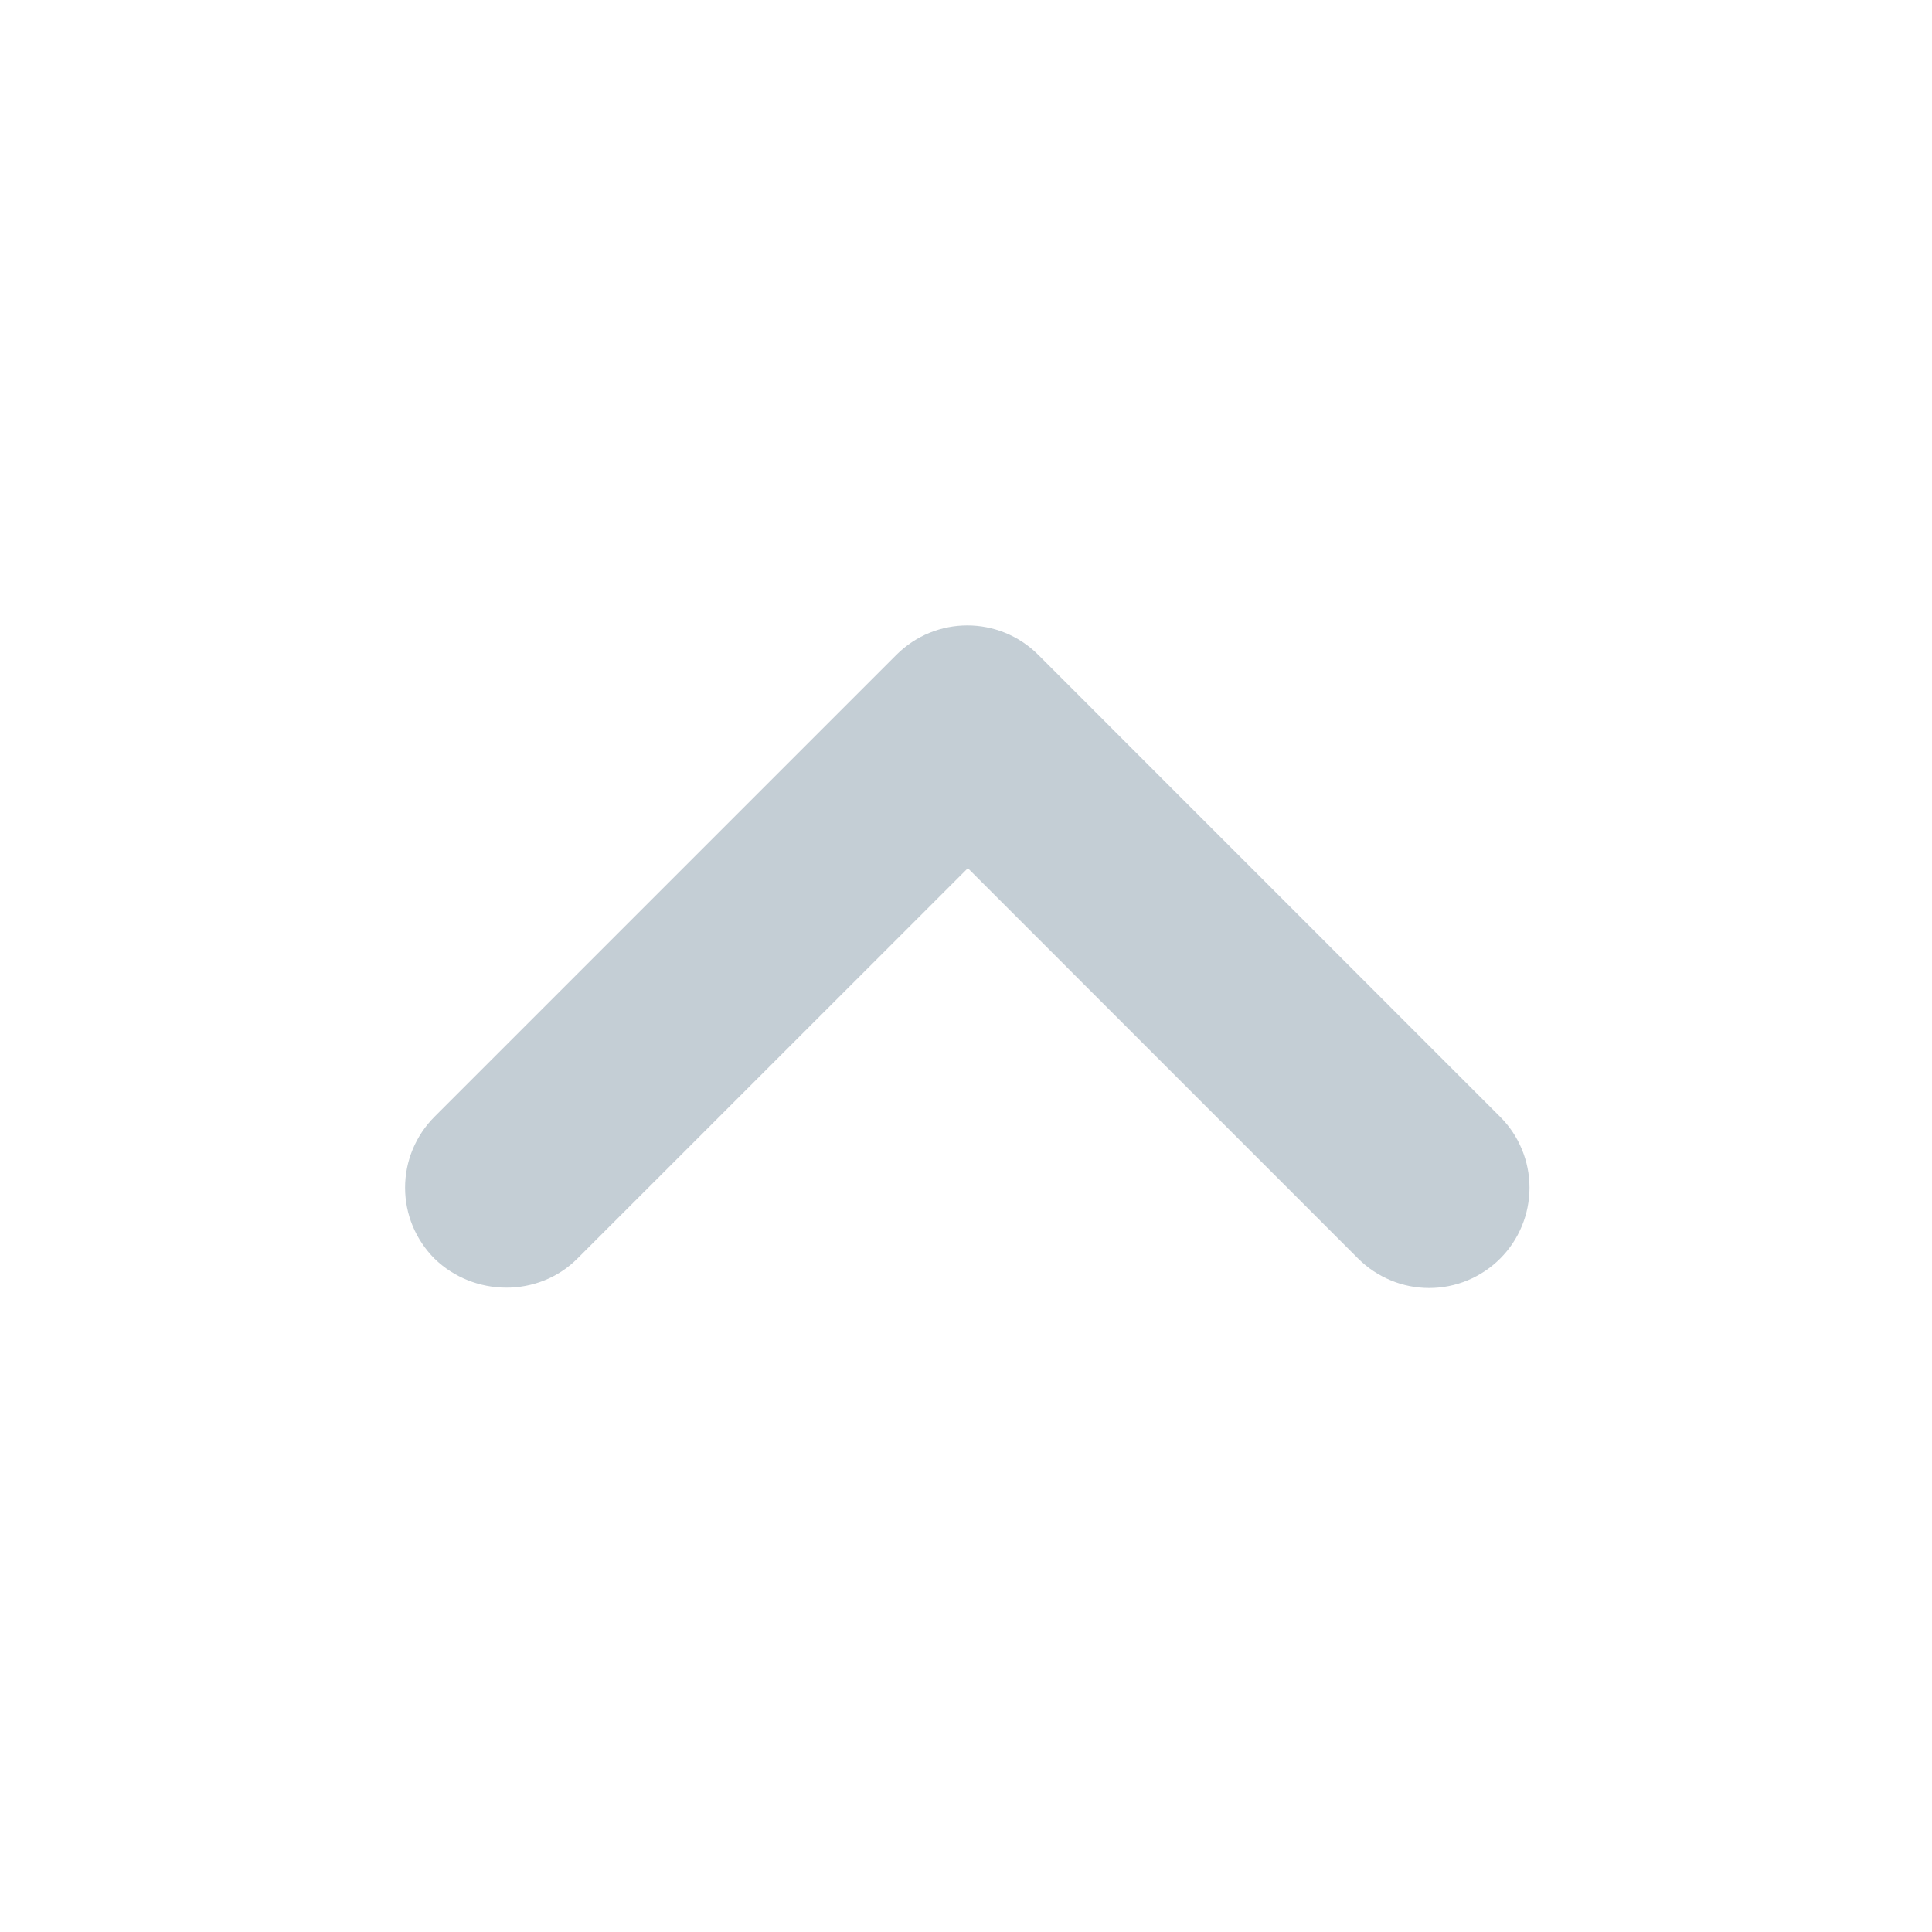
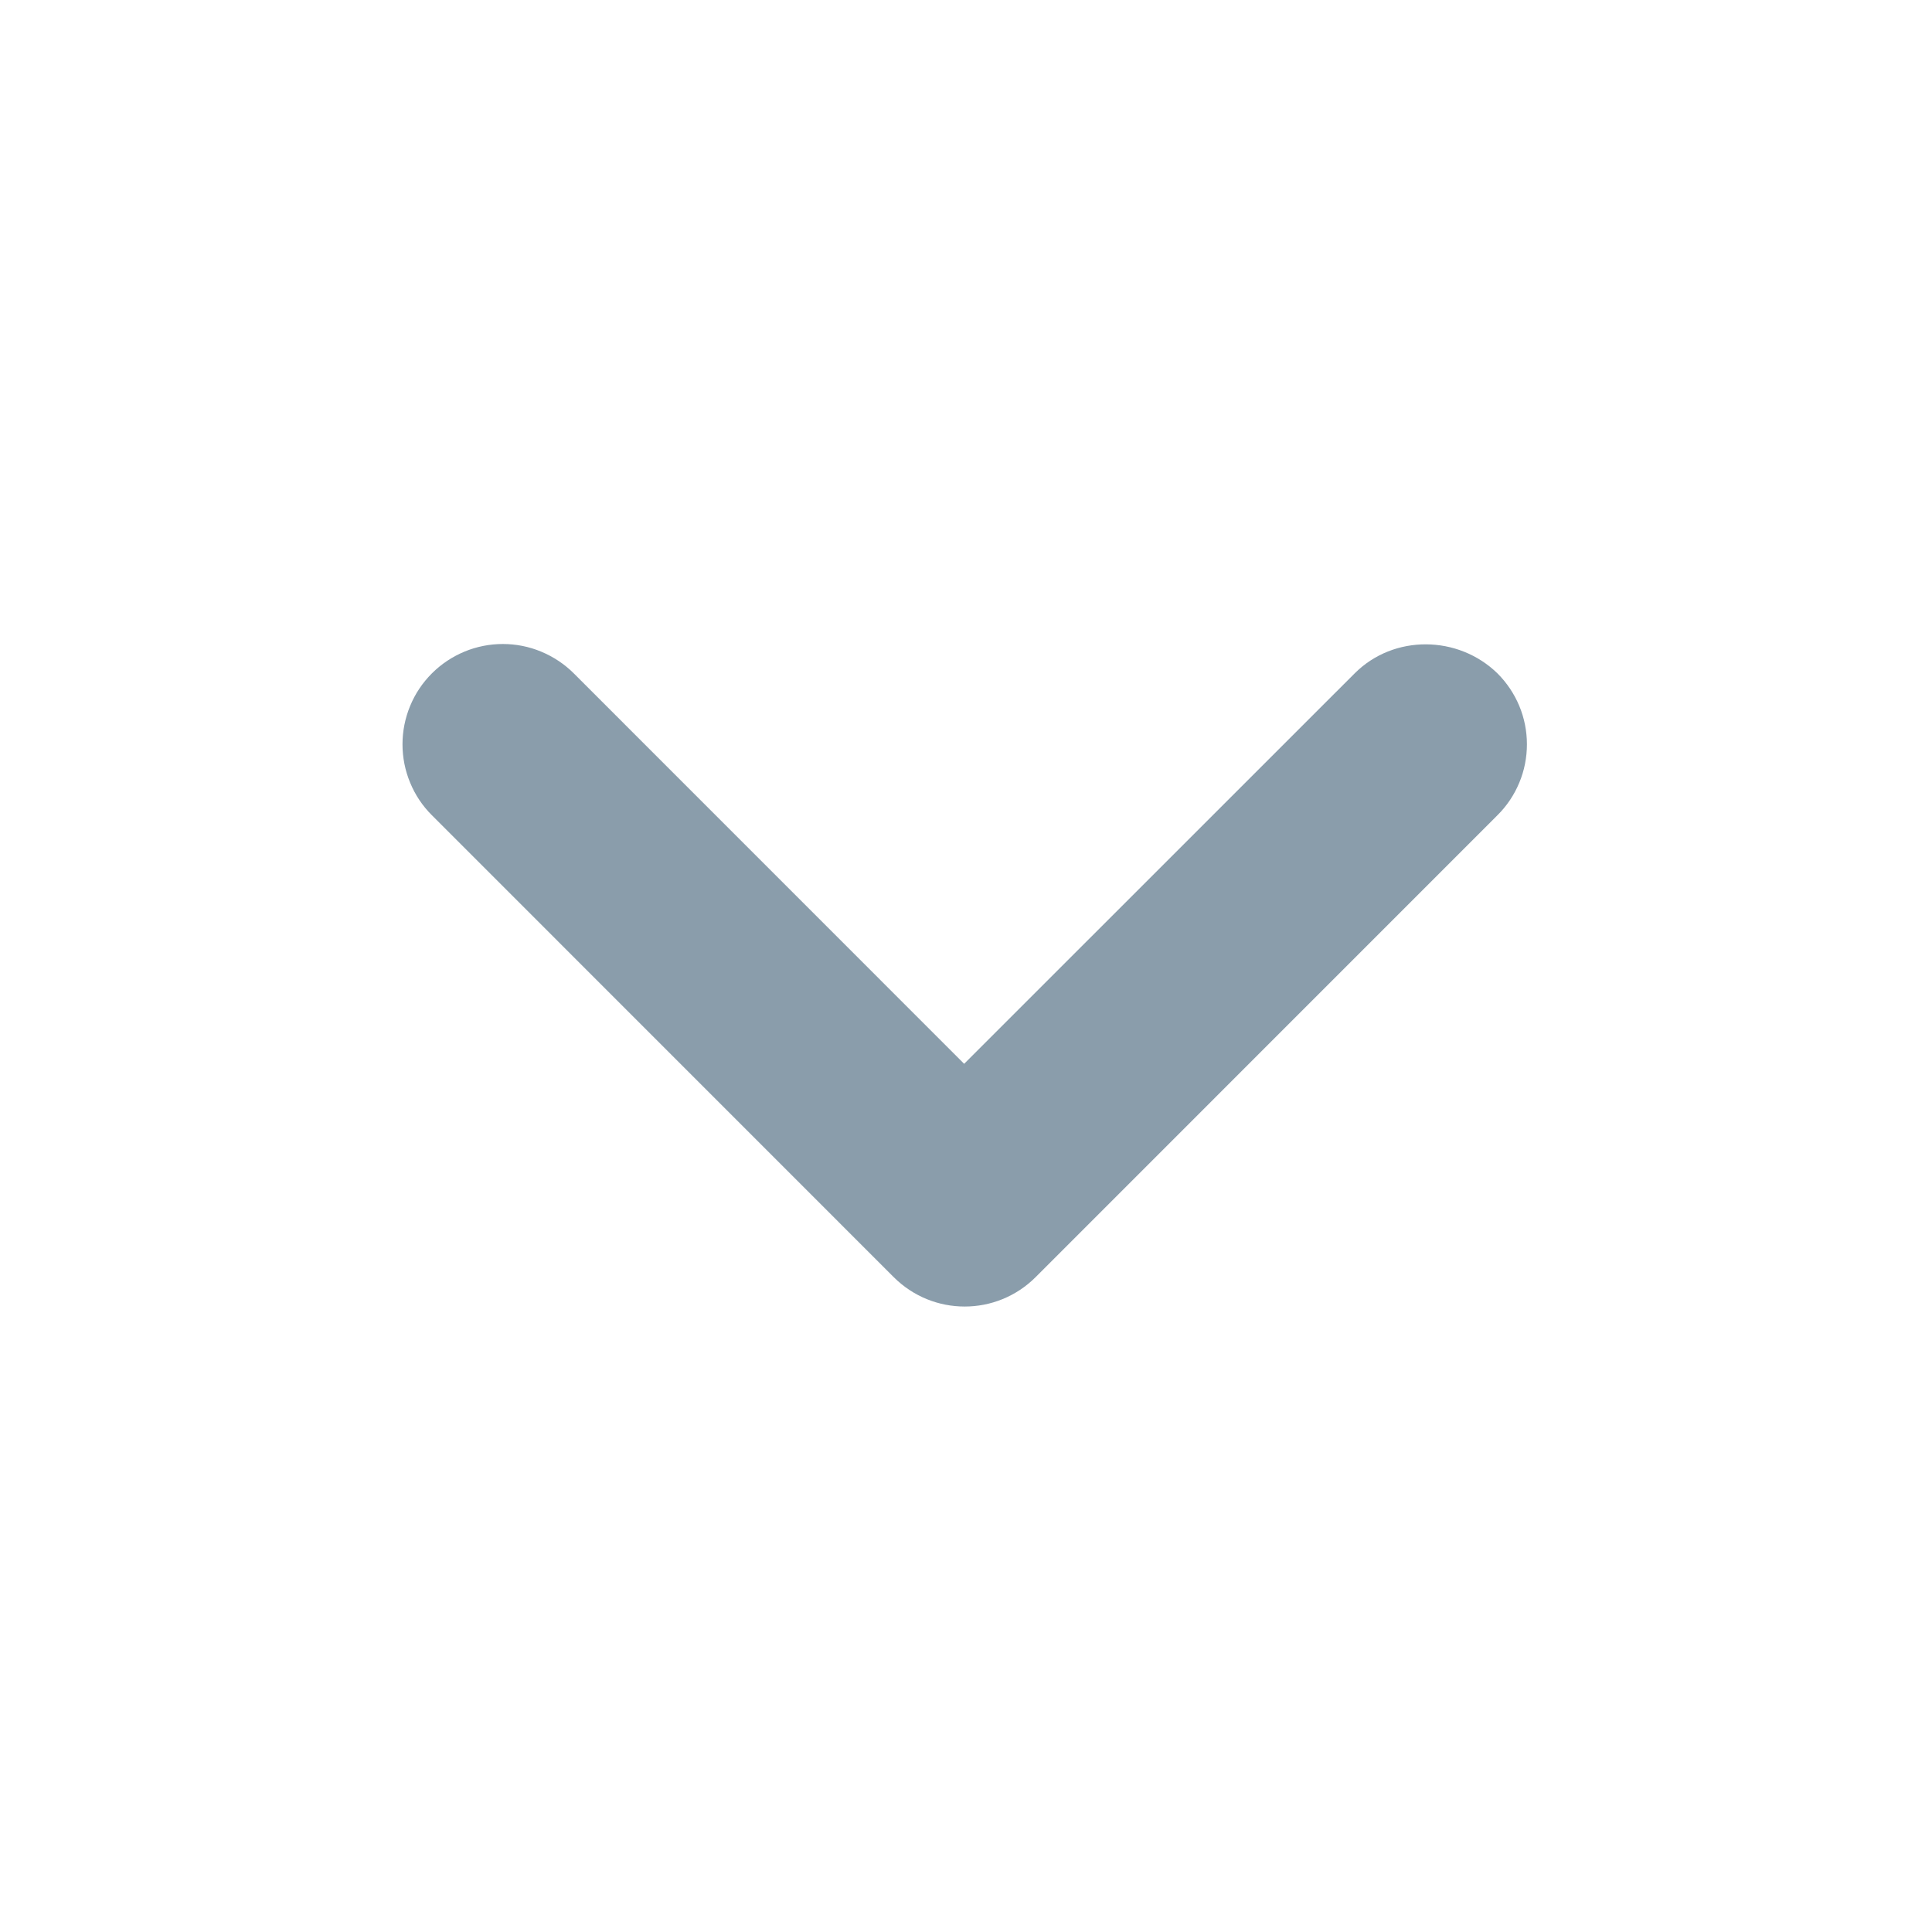
<svg xmlns="http://www.w3.org/2000/svg" width="24" height="24" viewBox="0 0 24 24" fill="none">
-   <path d="M7.172 15.635L12.023 10.785L16.872 15.635C16.988 15.751 17.126 15.842 17.277 15.905C17.428 15.968 17.59 16 17.754 16C17.917 16 18.079 15.968 18.231 15.905C18.382 15.842 18.519 15.751 18.635 15.635C18.751 15.519 18.843 15.382 18.905 15.231C18.968 15.079 19 14.917 19 14.754C19 14.59 18.968 14.428 18.905 14.277C18.843 14.126 18.751 13.988 18.635 13.873L12.898 8.135C12.41 7.647 11.623 7.647 11.135 8.135L5.397 13.873C5.282 13.988 5.19 14.126 5.127 14.277C5.064 14.428 5.032 14.59 5.032 14.754C5.032 14.917 5.064 15.079 5.127 15.231C5.19 15.382 5.282 15.519 5.397 15.635C5.885 16.11 6.685 16.122 7.172 15.635Z" fill="#C4CED5" />
+   <g id="Icon_arrow">
+     <path id="Vector" d="M16.828 8.365L11.977 13.215L7.128 8.365C7.012 8.249 6.874 8.158 6.723 8.095C6.572 8.032 6.41 8 6.246 8C6.083 8 5.921 8.032 5.769 8.095C5.618 8.158 5.481 8.249 5.365 8.365C5.249 8.481 5.157 8.618 5.095 8.769C5.032 8.921 5 9.083 5 9.246C5 9.41 5.032 9.572 5.095 9.723C5.157 9.874 5.249 10.012 5.365 10.127L11.102 15.865C11.59 16.352 12.377 16.352 12.865 15.865L18.602 10.127C18.718 10.012 18.81 9.875 18.873 9.723C18.936 9.572 18.968 9.41 18.968 9.246C18.968 9.083 18.936 8.92 18.873 8.769C18.81 8.618 18.718 8.481 18.602 8.365C18.115 7.89 17.315 7.878 16.828 8.365Z" fill="#8A9DAB" />
+   </g>
</svg>
